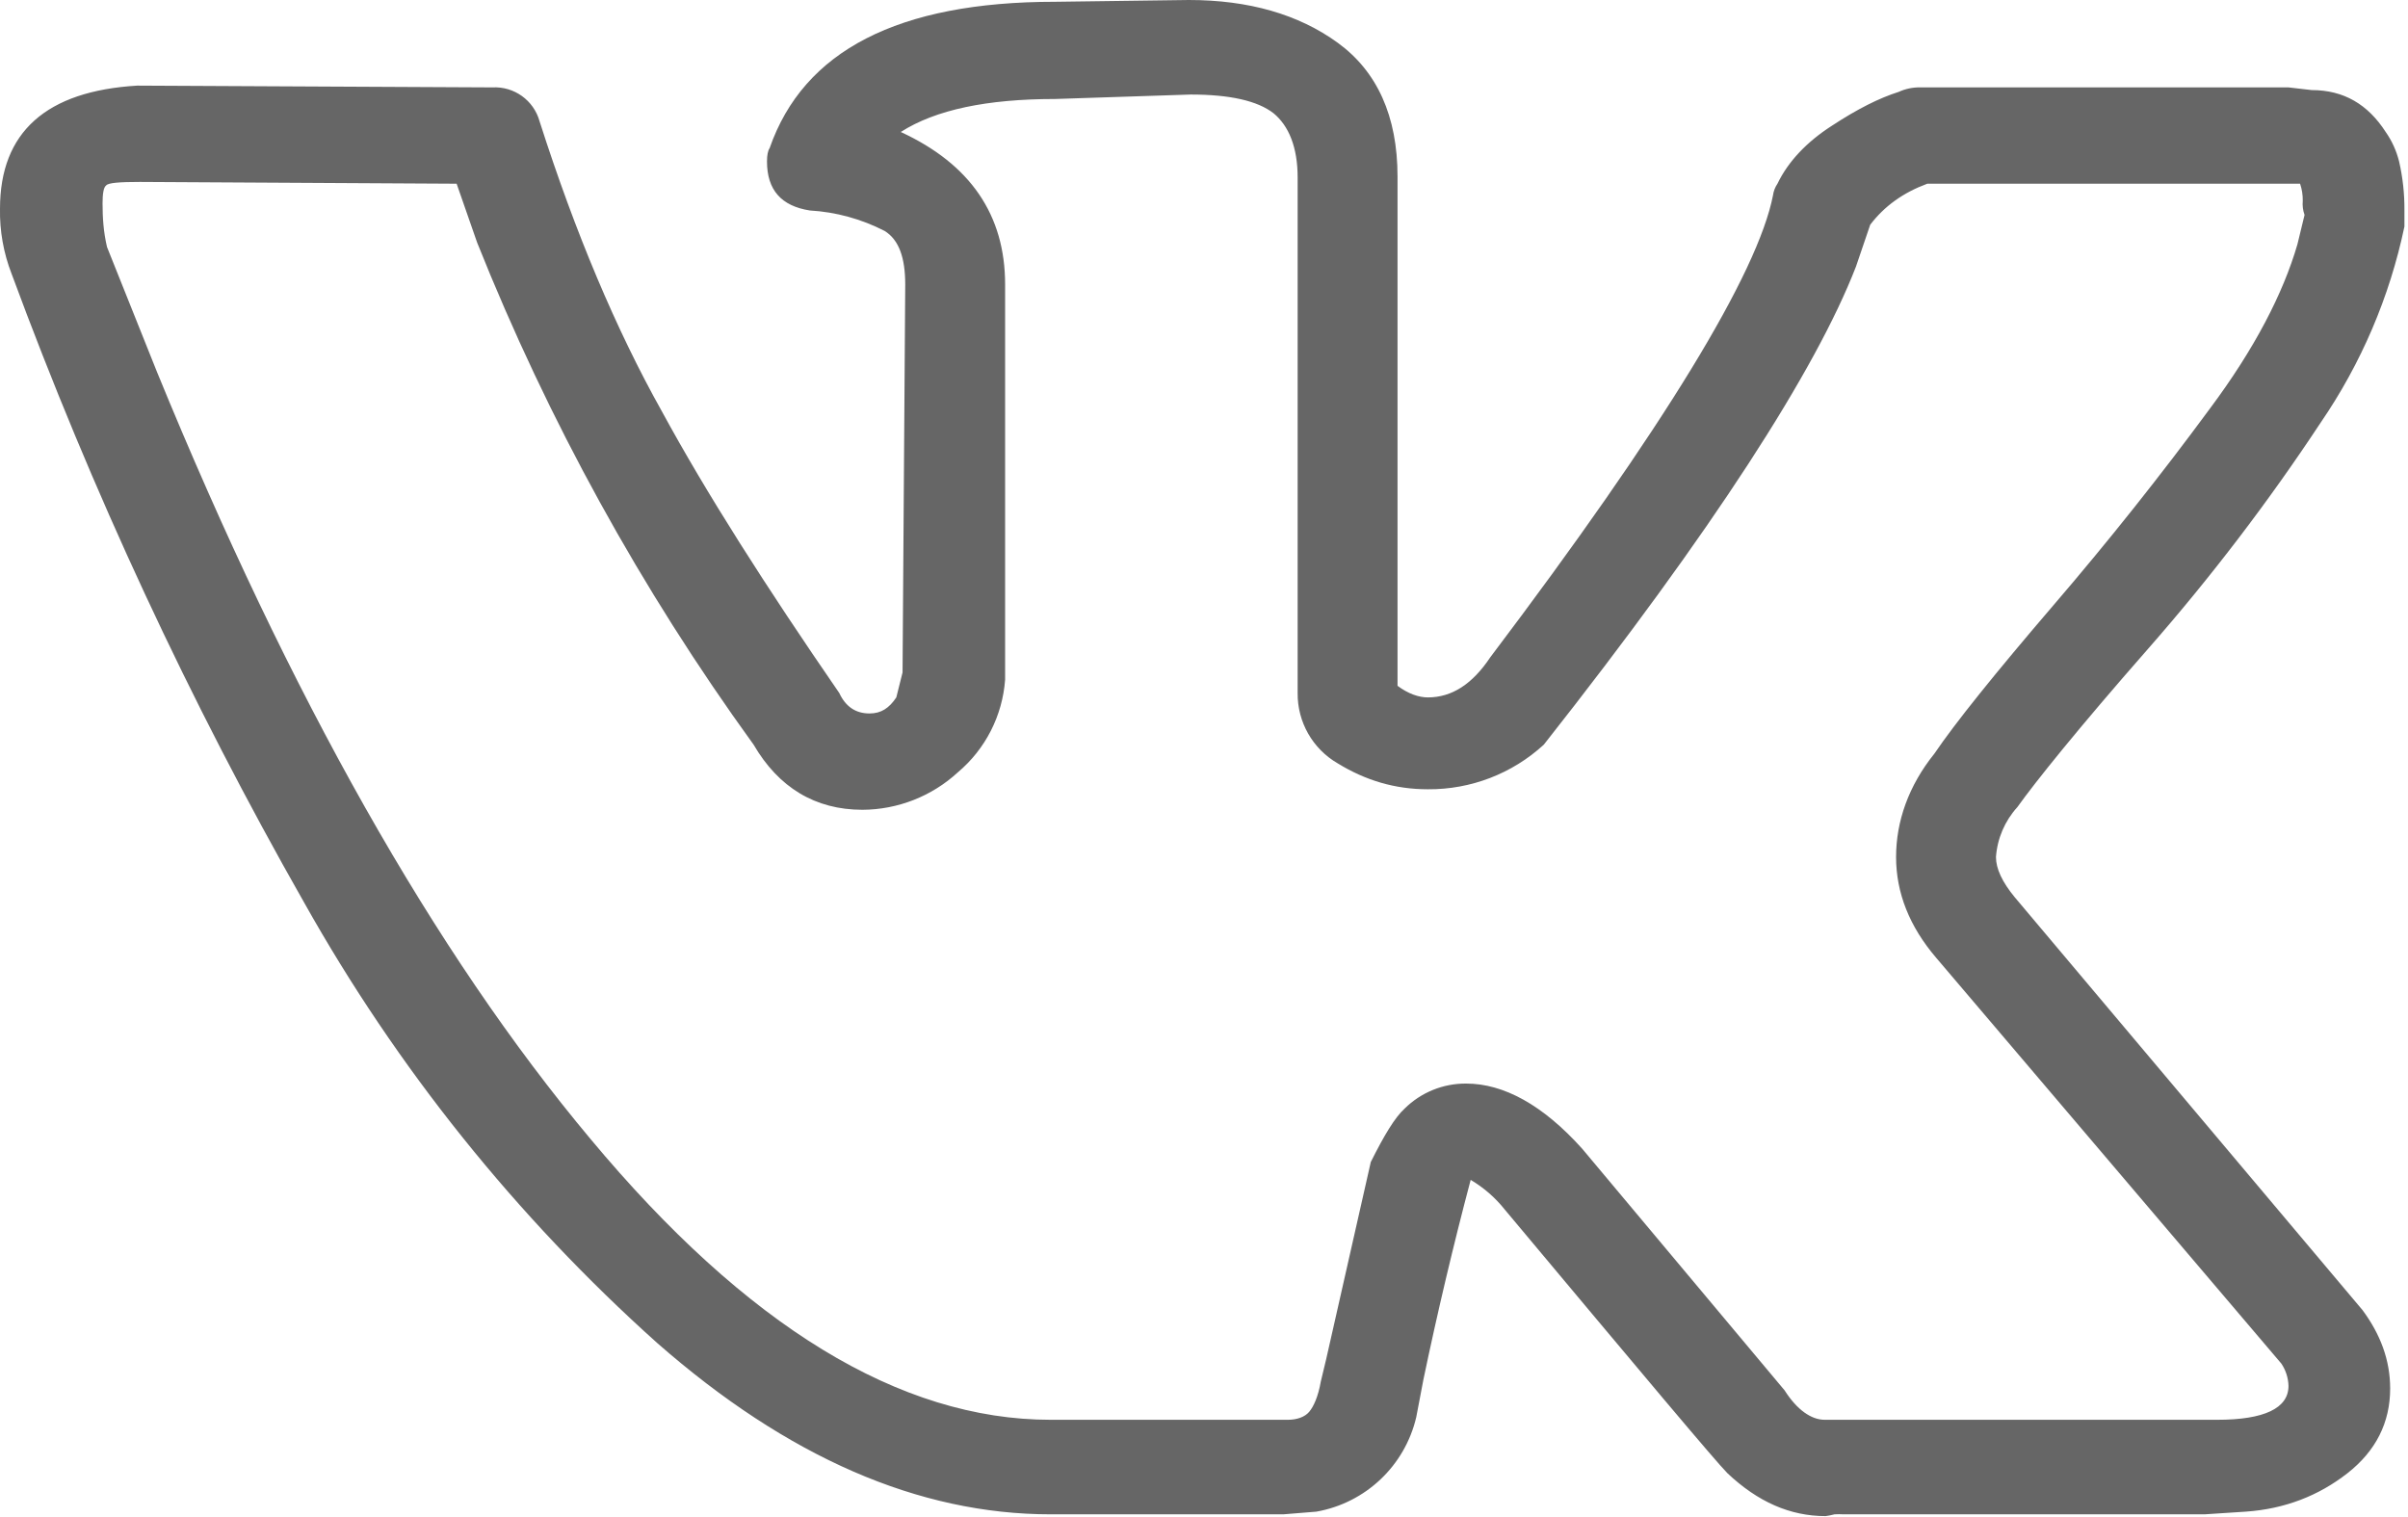
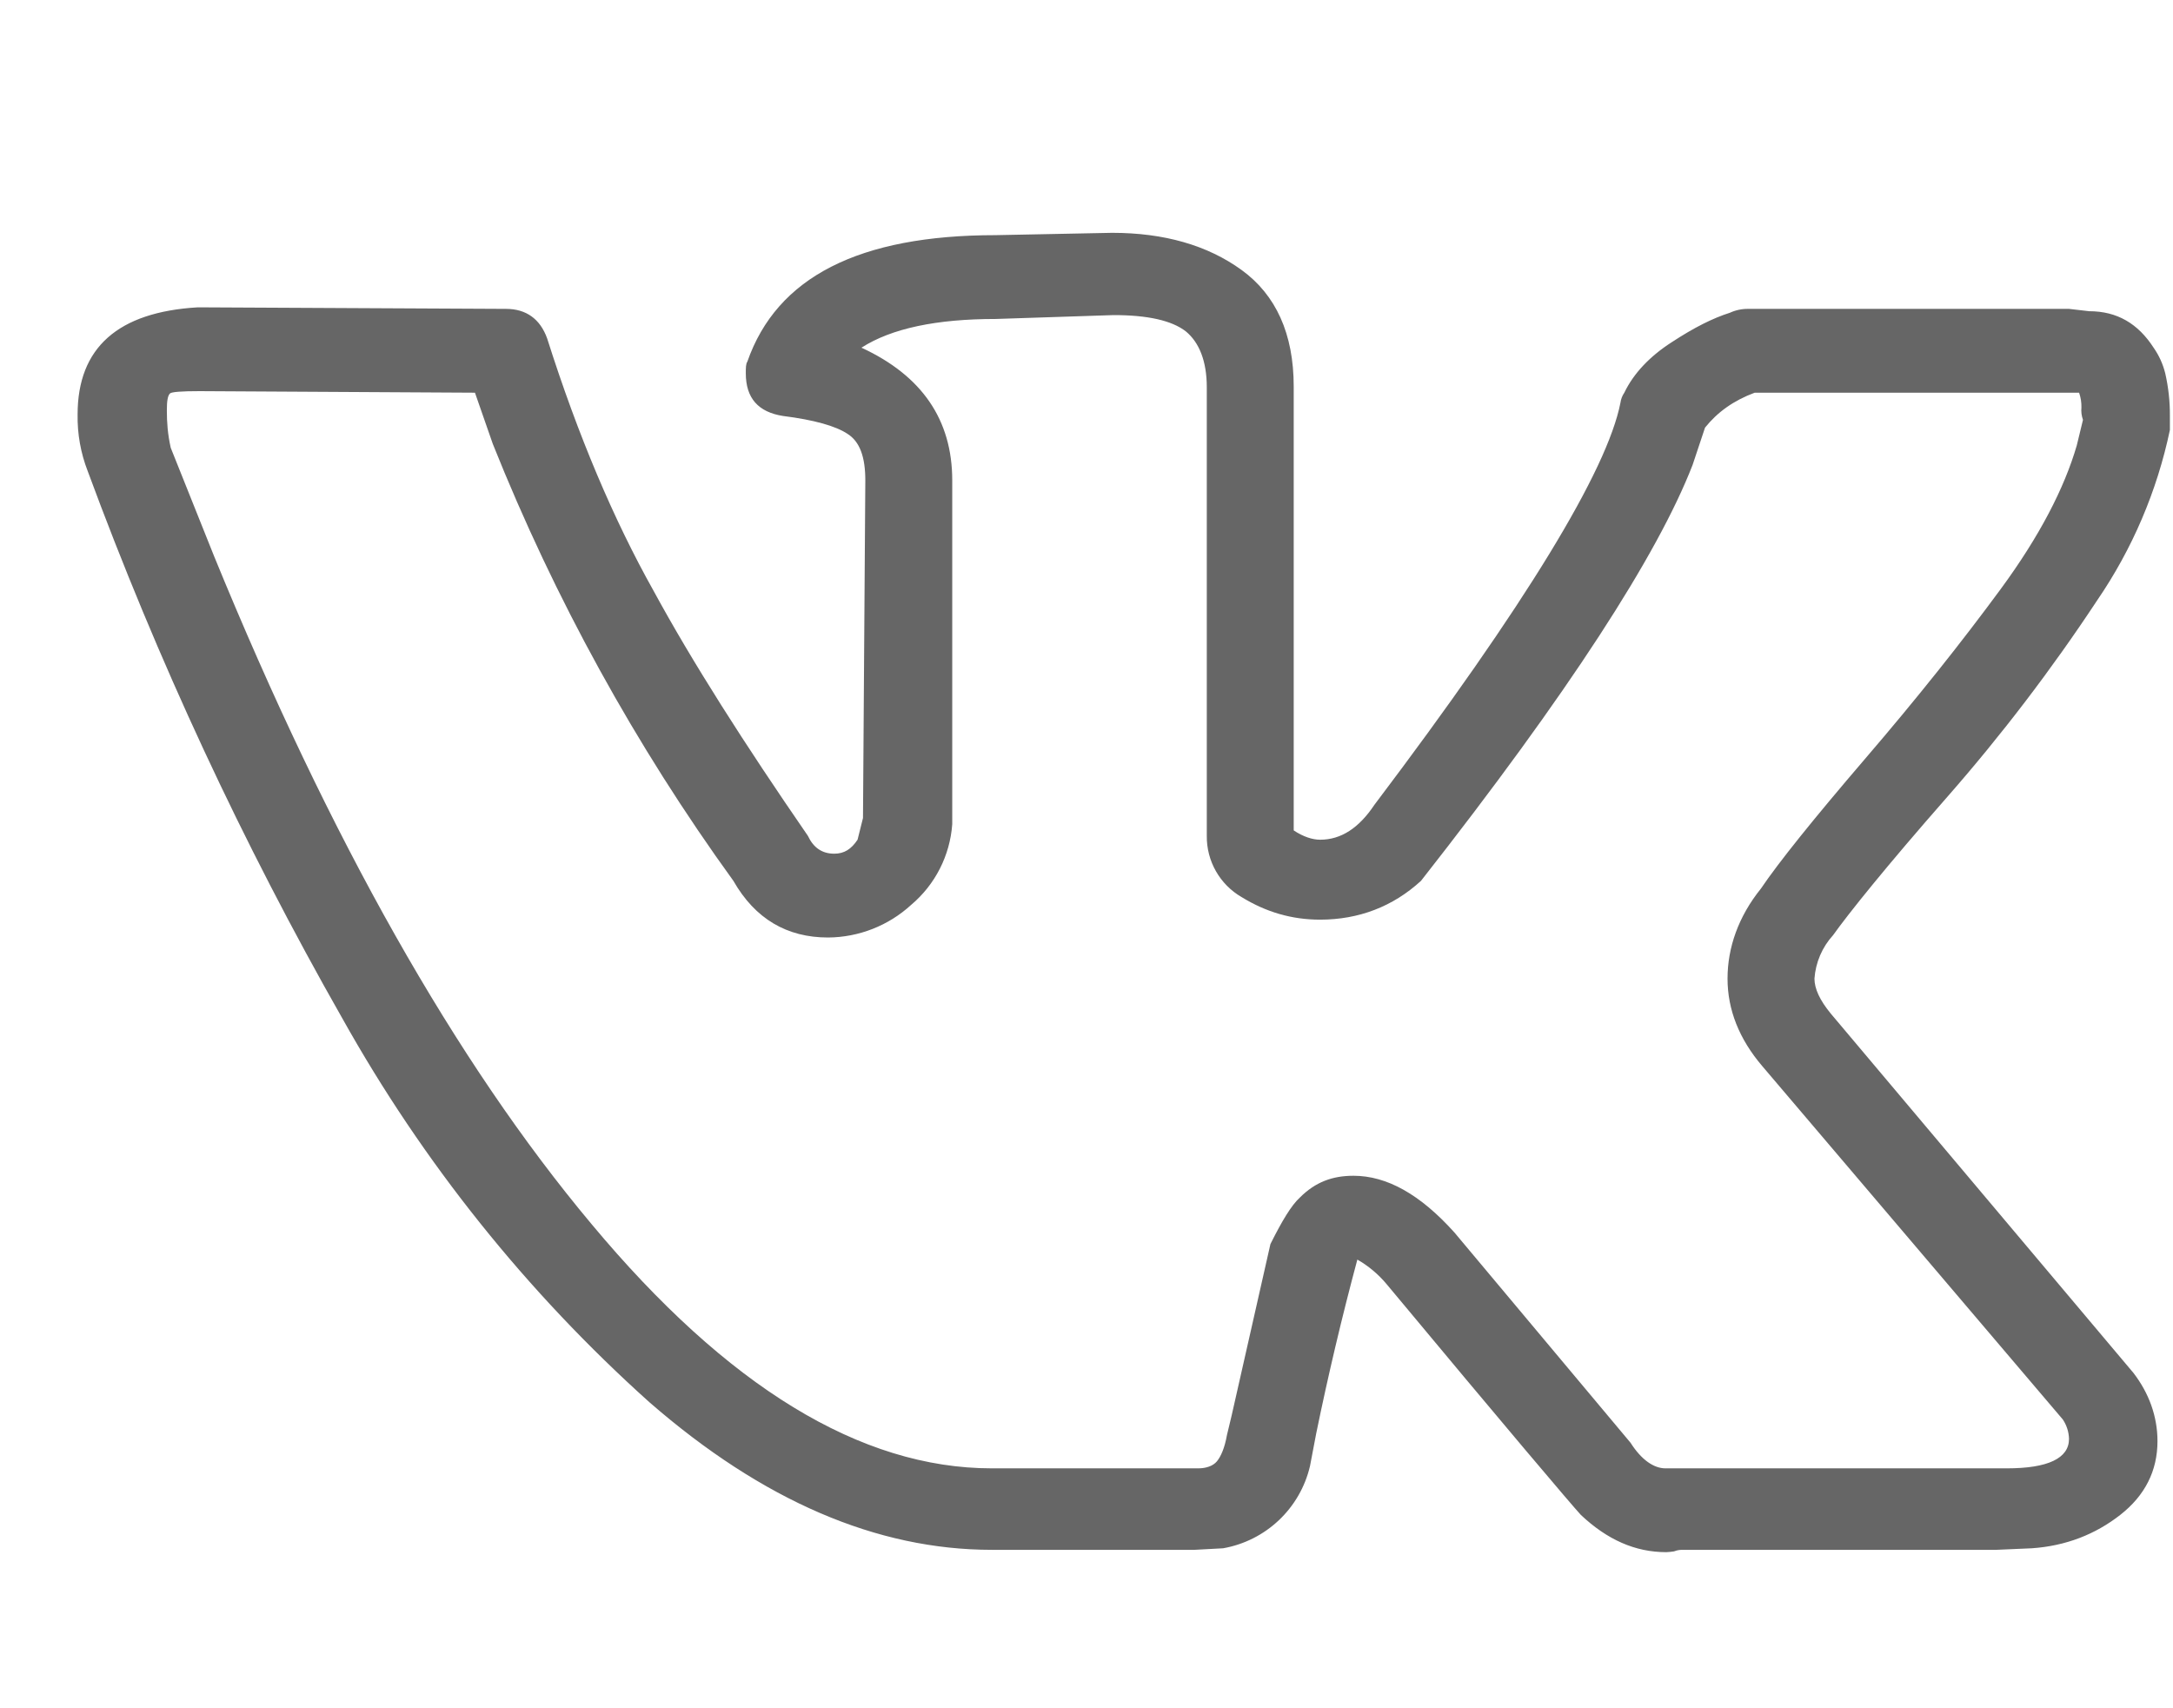
- <svg xmlns="http://www.w3.org/2000/svg" fill="none" viewBox="0 0 27 17">
-   <path fill="#666" d="M0 2.34c0-.86.52-1.32 1.54-1.38l3.98.02a.52.52 0 0 1 .53.38c.4 1.25.86 2.34 1.37 3.25.5.92 1.17 1.97 1.99 3.16.07.15.18.23.34.23.13 0 .22-.06.3-.18l.07-.28.03-4.35c0-.3-.07-.5-.23-.6a2.1 2.1 0 0 0-.84-.23c-.32-.05-.48-.23-.48-.55 0-.07.01-.12.03-.15.38-1.09 1.44-1.64 3.2-1.64l1.5-.02c.67 0 1.23.16 1.67.48.44.32.67.82.67 1.5v5.71c.12.09.24.13.34.13.27 0 .5-.15.7-.45 1.95-2.58 3-4.31 3.17-5.18a.3.3 0 0 1 .05-.13c.12-.25.33-.47.61-.65.29-.19.53-.31.75-.38a.55.55 0 0 1 .24-.05h4.13l.26.03c.36 0 .63.16.83.47.07.1.12.21.15.33a2.36 2.36 0 0 1 .06.55v.18a6.11 6.11 0 0 1-.94 2.2 23.4 23.4 0 0 1-1.93 2.53c-.79.9-1.27 1.5-1.47 1.78a.93.93 0 0 0-.24.56c0 .13.07.28.21.45l3.9 4.63c.2.27.31.56.31.88 0 .38-.16.7-.48.95-.32.25-.7.4-1.14.43l-.46.03h-4.05a.85.85 0 0 0-.1 0 .86.86 0 0 1-.1.02c-.4 0-.76-.16-1.1-.48-.13-.13-.96-1.12-2.5-2.96a1.39 1.39 0 0 0-.38-.33 43.69 43.69 0 0 0-.53 2.24l-.08.42a1.4 1.4 0 0 1-1.12 1.06l-.37.03h-2.61c-1.48 0-2.95-.64-4.41-1.92a19.33 19.33 0 0 1-3.96-4.94 47.61 47.61 0 0 1-3.28-7.05 1.92 1.92 0 0 1-.13-.73Zm16.01 6.51c-.37 0-.7-.1-1.01-.29a.9.9 0 0 1-.45-.79v-5.78c0-.34-.1-.58-.27-.72-.18-.14-.49-.21-.93-.21l-1.52.05c-.76 0-1.34.12-1.73.37.78.36 1.17.93 1.17 1.71v4.43a1.5 1.5 0 0 1-.53 1.04 1.59 1.59 0 0 1-1.07.42c-.53 0-.94-.25-1.22-.73a26.08 26.08 0 0 1-3.1-5.63l-.23-.66-3.55-.02c-.23 0-.36.01-.38.04-.03.02-.04.1-.04.2 0 .16.01.32.05.49l.56 1.4c1.49 3.64 3.11 6.51 4.86 8.6 1.75 2.1 3.47 3.15 5.16 3.15h2.66c.1 0 .19-.03.24-.09.05-.06.1-.17.13-.34l.06-.25.5-2.21c.15-.3.27-.5.38-.6a.97.97 0 0 1 .69-.28c.42 0 .86.24 1.3.73l2.27 2.71c.14.22.3.33.45.33h4.4c.53 0 .8-.13.8-.38a.47.47 0 0 0-.08-.25l-3.87-4.55c-.3-.35-.45-.73-.45-1.13 0-.4.14-.8.43-1.16.23-.34.68-.9 1.34-1.67a37.63 37.63 0 0 0 1.75-2.2c.5-.67.82-1.29.98-1.84l.08-.33a.37.37 0 0 1-.02-.16.57.57 0 0 0-.03-.19h-4.18c-.27.1-.48.25-.64.46l-.16.47c-.45 1.16-1.6 2.95-3.5 5.36a1.9 1.9 0 0 1-1.3.5Z" />
+ <svg xmlns="http://www.w3.org/2000/svg" viewBox="0 0 28 22" fill="none">
+   <path d="M1 5.34c0-.86.52-1.32 1.55-1.38l3.97.02c.26 0 .44.13.53.38.4 1.26.86 2.34 1.37 3.25.5.92 1.17 1.97 1.99 3.16.07.15.18.23.34.23.13 0 .22-.06.3-.18l.07-.28.03-4.35c0-.3-.07-.5-.23-.6-.15-.1-.43-.18-.83-.23-.32-.05-.48-.23-.48-.55 0-.07 0-.12.02-.15.38-1.09 1.44-1.63 3.2-1.63l1.5-.03c.67 0 1.23.16 1.67.48.44.32.67.82.67 1.5v5.72c.12.08.24.12.34.12.27 0 .5-.15.7-.45 1.95-2.58 3-4.31 3.17-5.18a.3.3 0 0 1 .05-.13c.12-.25.33-.47.61-.65.29-.19.53-.31.75-.38a.55.55 0 0 1 .24-.05h4.13l.26.03c.36 0 .63.16.83.47.07.1.12.21.15.33a2.4 2.4 0 0 1 .06.55v.18a6.11 6.11 0 0 1-.94 2.2 23.4 23.4 0 0 1-1.93 2.53c-.79.9-1.27 1.5-1.47 1.78a.93.93 0 0 0-.24.56c0 .13.07.28.21.45l3.9 4.63c.2.26.31.56.31.88 0 .38-.16.7-.48.95-.32.25-.7.4-1.14.43l-.46.02h-4.04c-.02 0-.06 0-.11.02a.86.86 0 0 1-.1.01c-.4 0-.76-.16-1.1-.48-.12-.13-.96-1.12-2.5-2.97a1.39 1.39 0 0 0-.38-.32 38.47 38.47 0 0 0-.53 2.24l-.08.42a1.4 1.4 0 0 1-1.12 1.06l-.37.02h-2.61c-1.48 0-2.95-.63-4.41-1.9a19.3 19.3 0 0 1-3.96-4.95 47.51 47.51 0 0 1-3.28-7.05 1.92 1.92 0 0 1-.13-.73Zm16.01 6.51c-.37 0-.7-.1-1.01-.29a.9.9 0 0 1-.45-.79v-5.78c0-.34-.1-.58-.27-.72-.18-.14-.49-.21-.93-.21l-1.52.05c-.76 0-1.34.12-1.73.37.78.36 1.17.93 1.17 1.71v4.43a1.5 1.5 0 0 1-.53 1.04 1.6 1.6 0 0 1-1.07.42c-.53 0-.94-.24-1.22-.73a26.16 26.16 0 0 1-3.1-5.63l-.23-.66-3.55-.02c-.23 0-.36.01-.38.03-.03.03-.04.1-.04.22 0 .15.01.3.05.48l.56 1.4c1.49 3.64 3.11 6.51 4.86 8.6 1.75 2.1 3.47 3.15 5.16 3.15h2.66c.1 0 .19-.03.24-.09.05-.06.1-.17.13-.34l.06-.25.5-2.21c.15-.3.27-.5.38-.6.2-.2.42-.28.69-.28.43 0 .86.24 1.3.73l2.27 2.71c.14.22.3.33.45.33h4.4c.53 0 .8-.13.8-.38a.47.47 0 0 0-.08-.25l-3.87-4.55c-.3-.35-.45-.73-.45-1.13 0-.4.14-.8.43-1.16.23-.34.68-.9 1.34-1.67.67-.78 1.25-1.51 1.75-2.19.5-.68.82-1.3.98-1.85l.08-.33a.37.37 0 0 1-.02-.16.54.54 0 0 0-.03-.19h-4.18c-.27.1-.48.25-.64.45l-.16.48c-.45 1.16-1.6 2.94-3.5 5.36-.36.33-.8.5-1.3.5Z" fill="#666" />
</svg>
